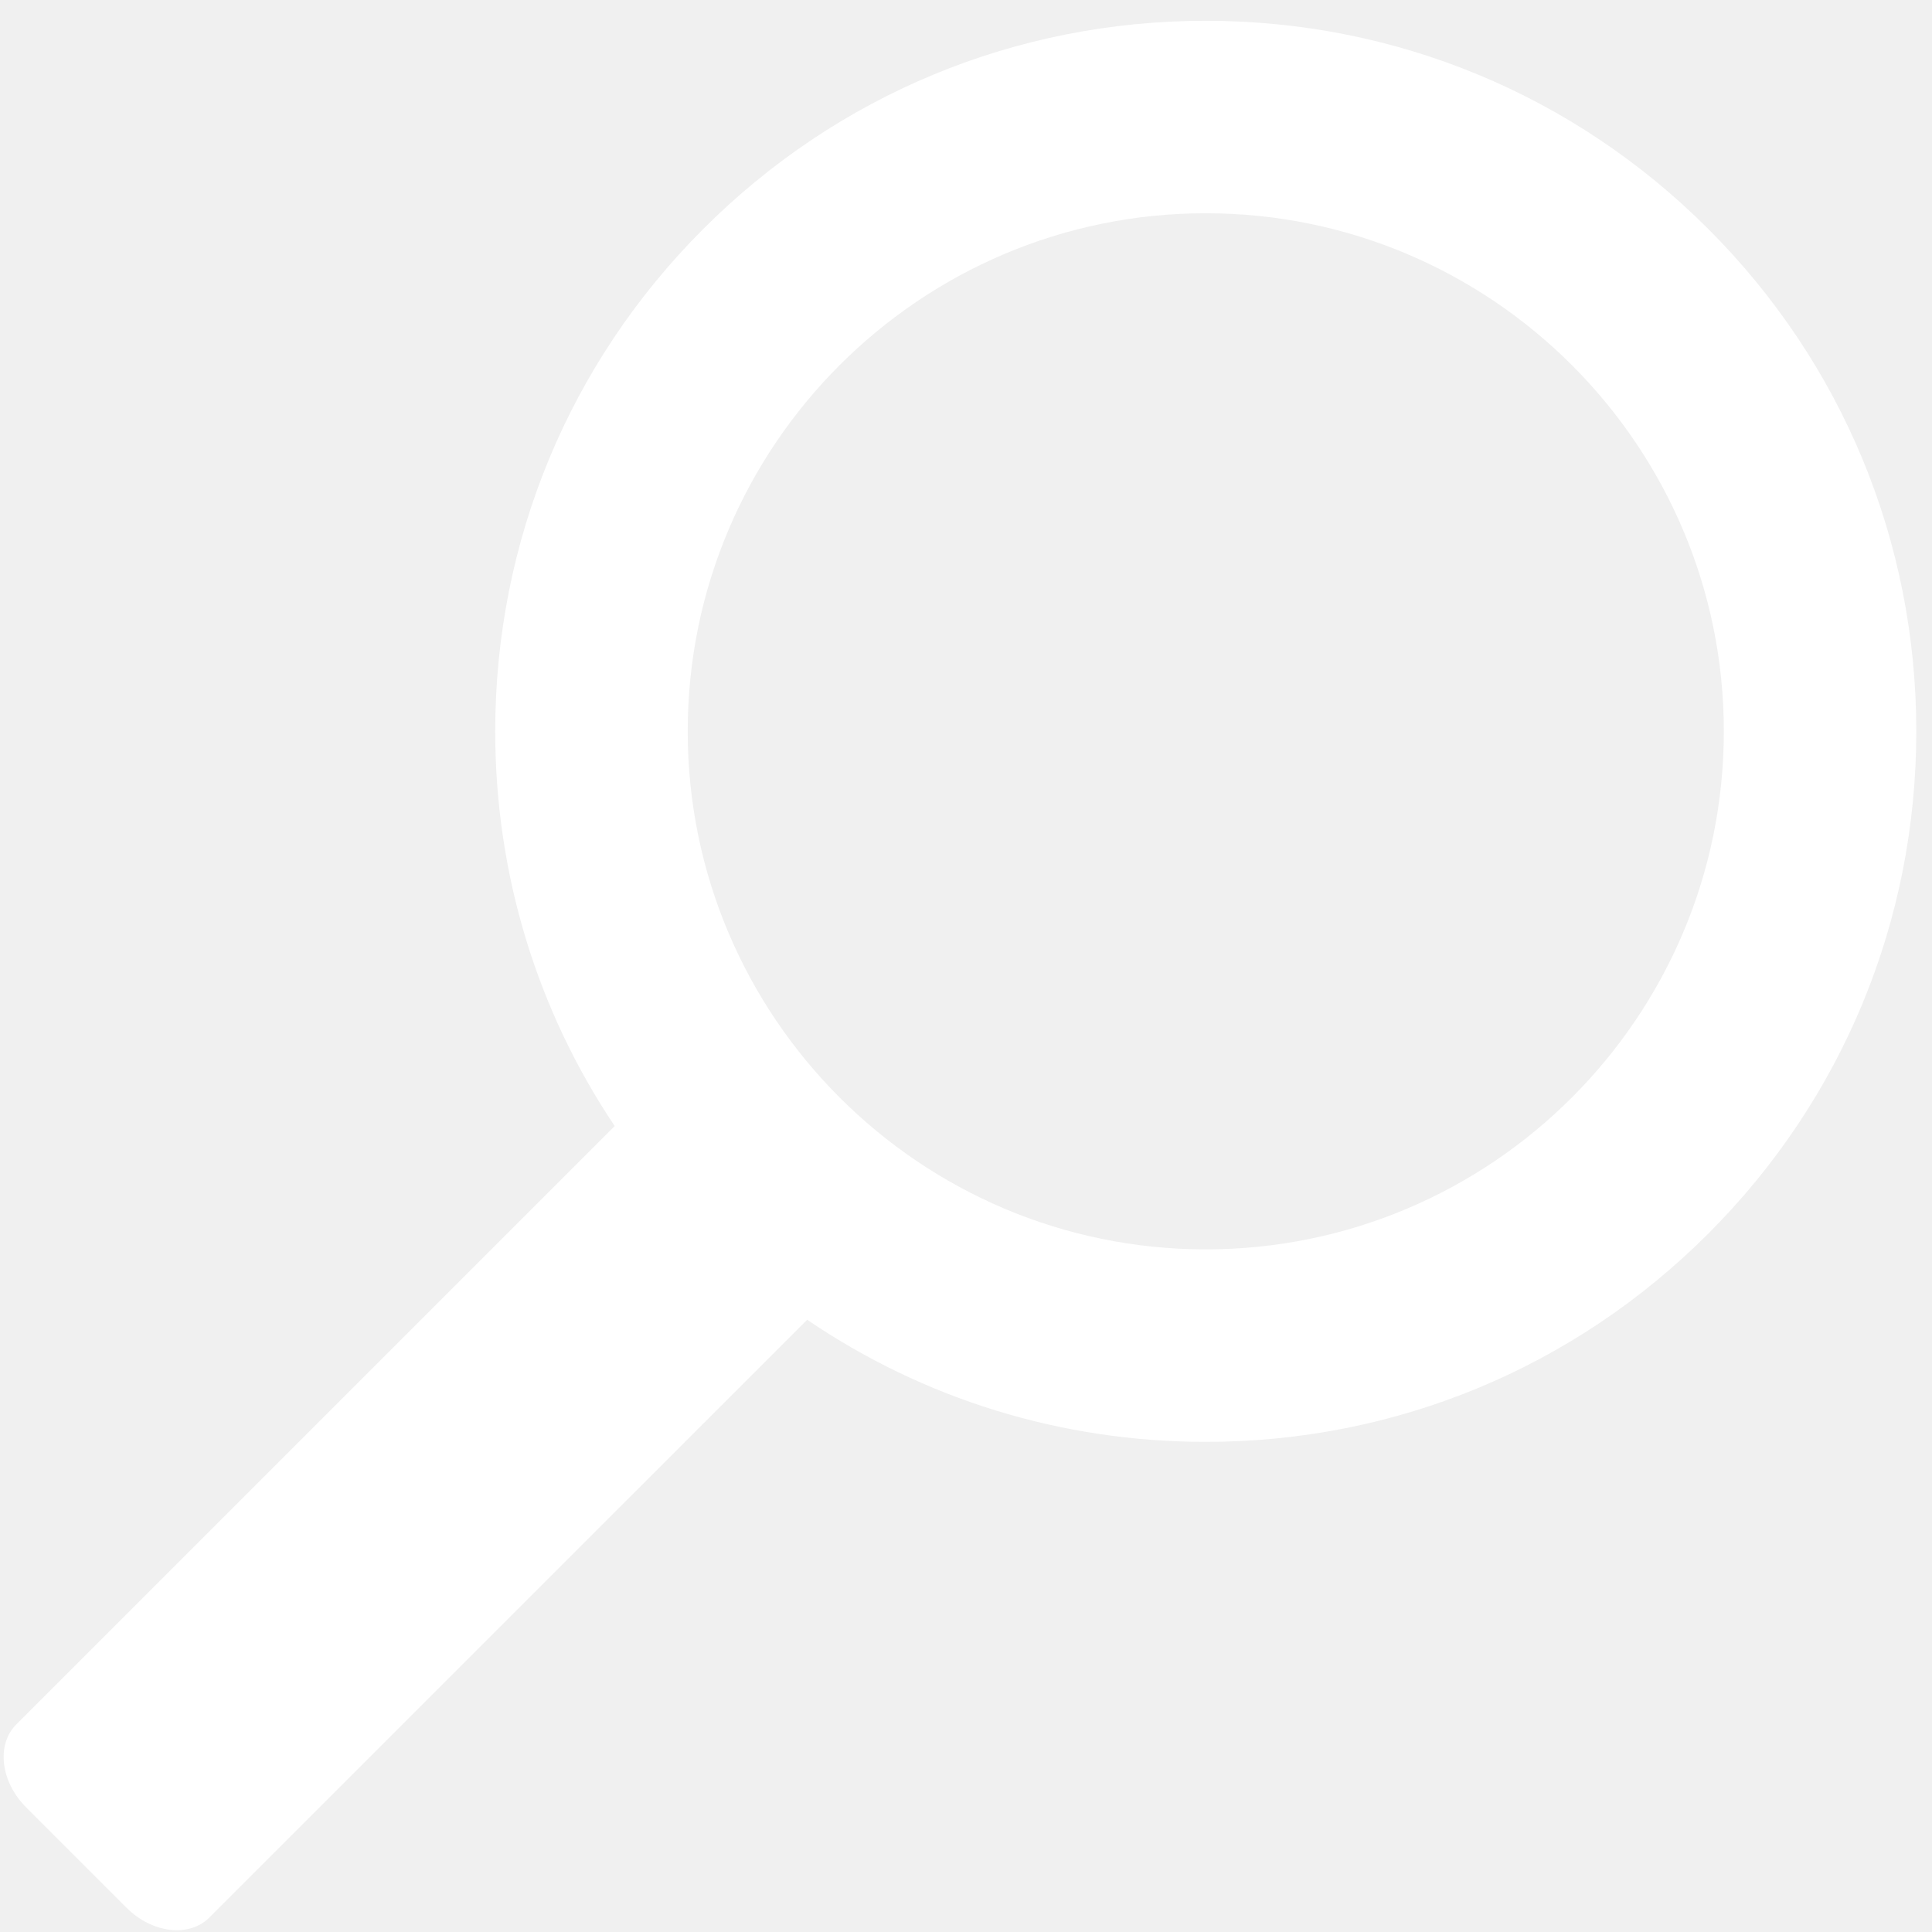
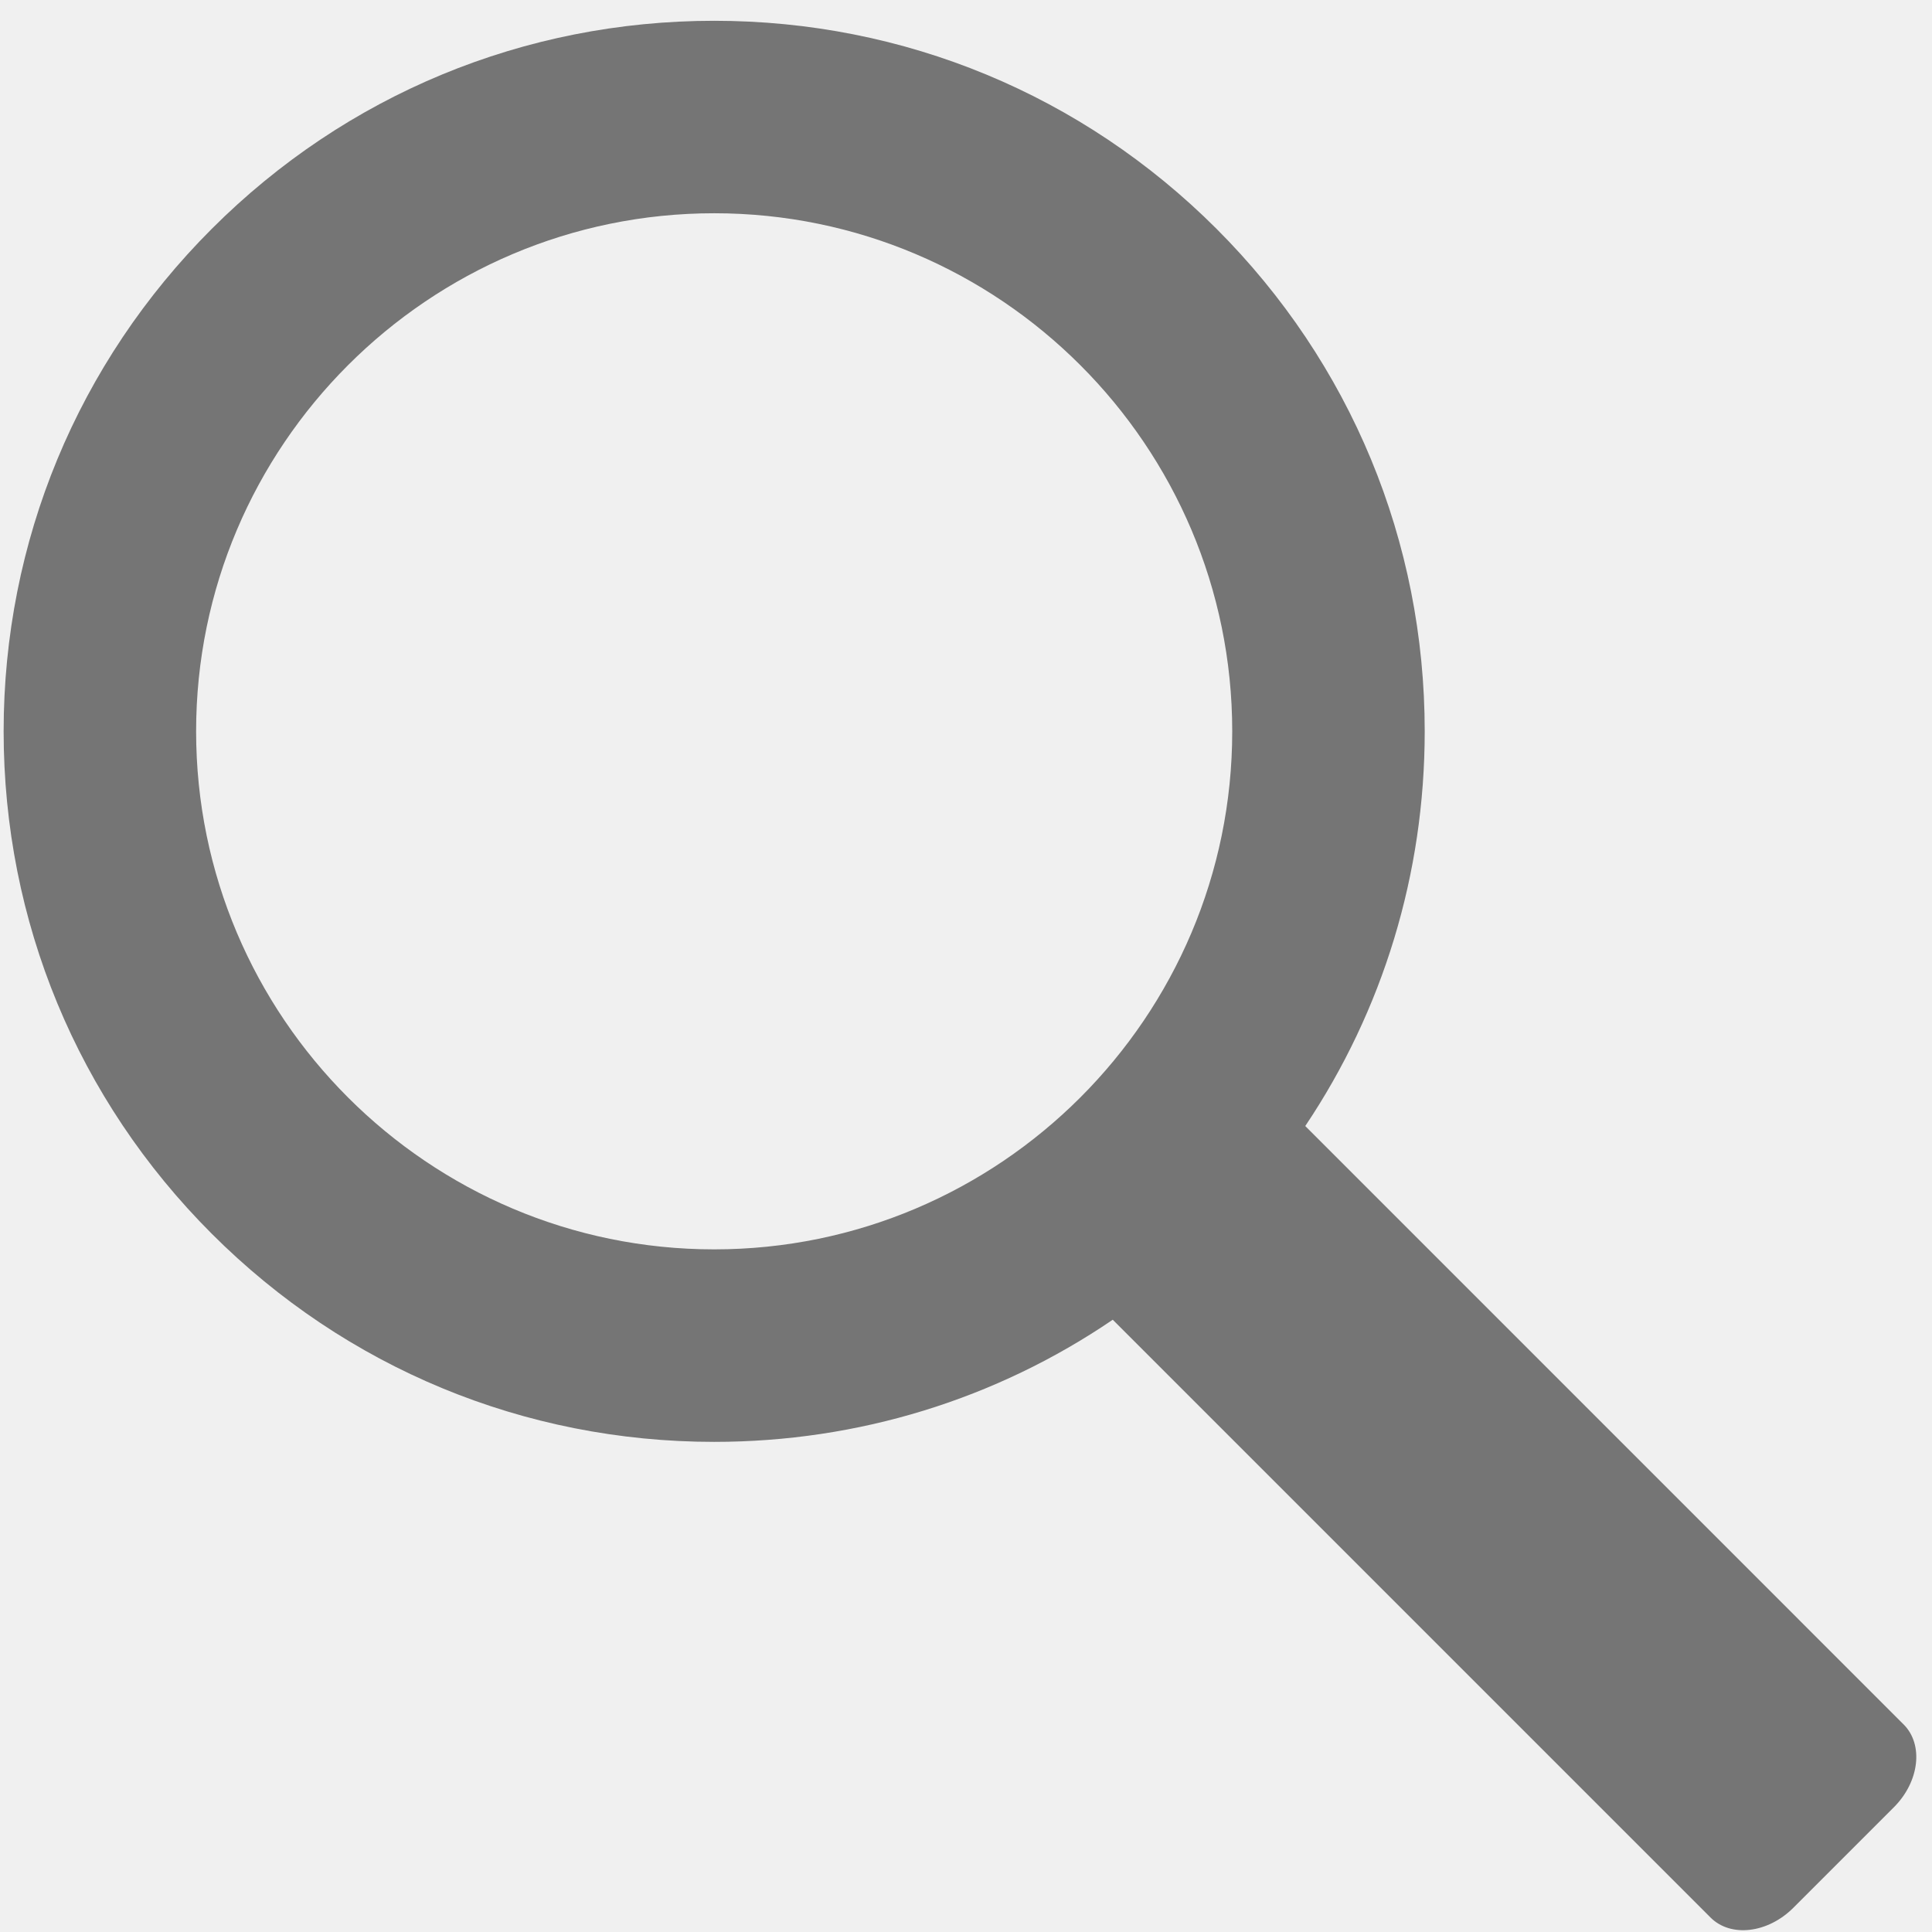
<svg xmlns="http://www.w3.org/2000/svg" width="100" height="100">
-   <path d="M.844 89.256l30.972-30.973c-4.022-5.997-6.183-13.047-6.183-20.43 0-9.823 3.825-19.06 10.772-26.006C43.352 4.901 52.586 1.076 62.41 1.076c9.824 0 19.06 3.825 26.006 10.771 6.946 6.947 10.771 16.183 10.771 26.006 0 9.824-3.825 19.059-10.772 26.005-6.947 6.947-16.181 10.773-26.006 10.773-7.466 0-14.59-2.212-20.63-6.322L10.838 99.25c-1.044 1.046-2.965.818-4.288-.505l-5.2-5.2C.026 92.221-.2 90.3.844 89.256zM62.41 64.667c14.787 0 26.815-12.028 26.815-26.814 0-14.785-12.03-26.815-26.815-26.815-14.786 0-26.814 12.03-26.814 26.815 0 14.786 12.028 26.814 26.814 26.814z" fill="#fff" />
+   <path d="M98.53 89.256L67.56 58.283c4.022-5.997 6.183-13.047 6.183-20.43 0-9.823-3.825-19.06-10.772-26.006C56.023 4.901 46.789 1.076 36.965 1.076c-9.824 0-19.06 3.825-26.006 10.771C4.013 18.794.188 28.03.188 37.853c0 9.824 3.825 19.059 10.772 26.005 6.947 6.947 16.18 10.773 26.006 10.773 7.466 0 14.59-2.212 20.63-6.322l30.94 30.941c1.045 1.046 2.966.818 4.289-.505l5.2-5.2c1.324-1.324 1.55-3.245.506-4.289zM36.966 64.667c-14.787 0-26.815-12.028-26.815-26.814 0-14.785 12.03-26.815 26.815-26.815 14.786 0 26.814 12.03 26.814 26.815 0 14.786-12.028 26.814-26.814 26.814z" fill="#757575" />
</svg>
